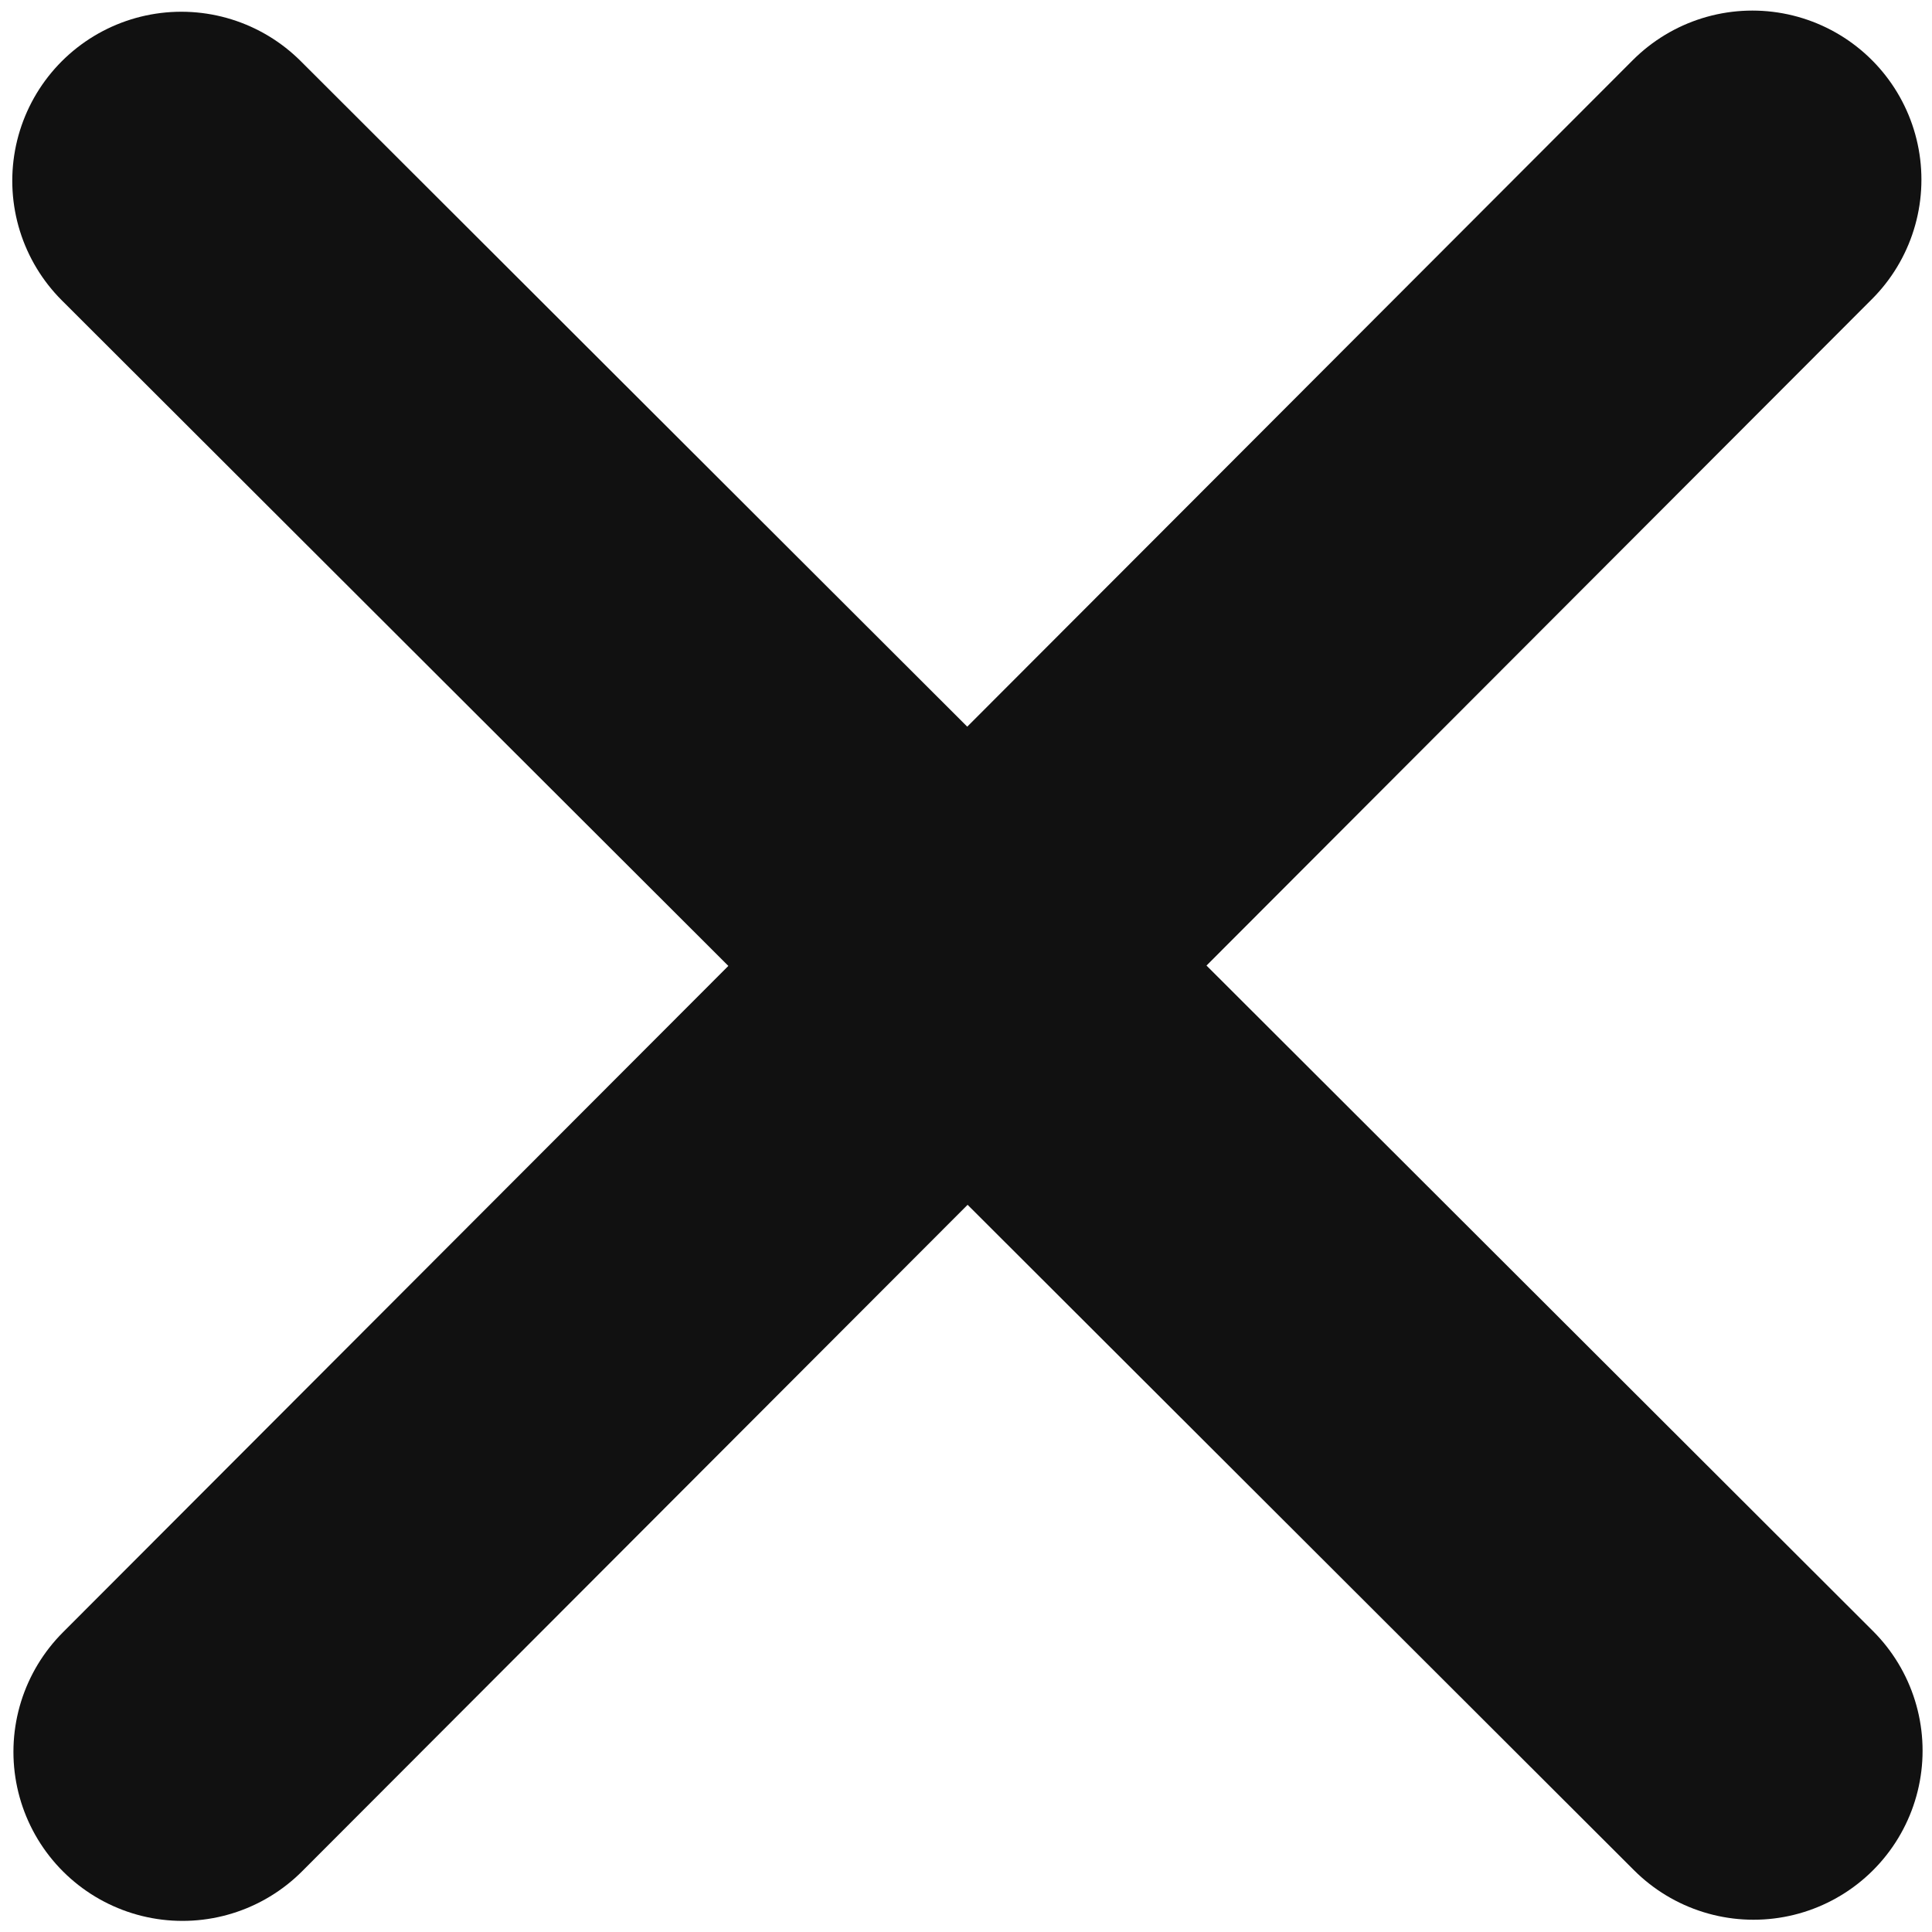
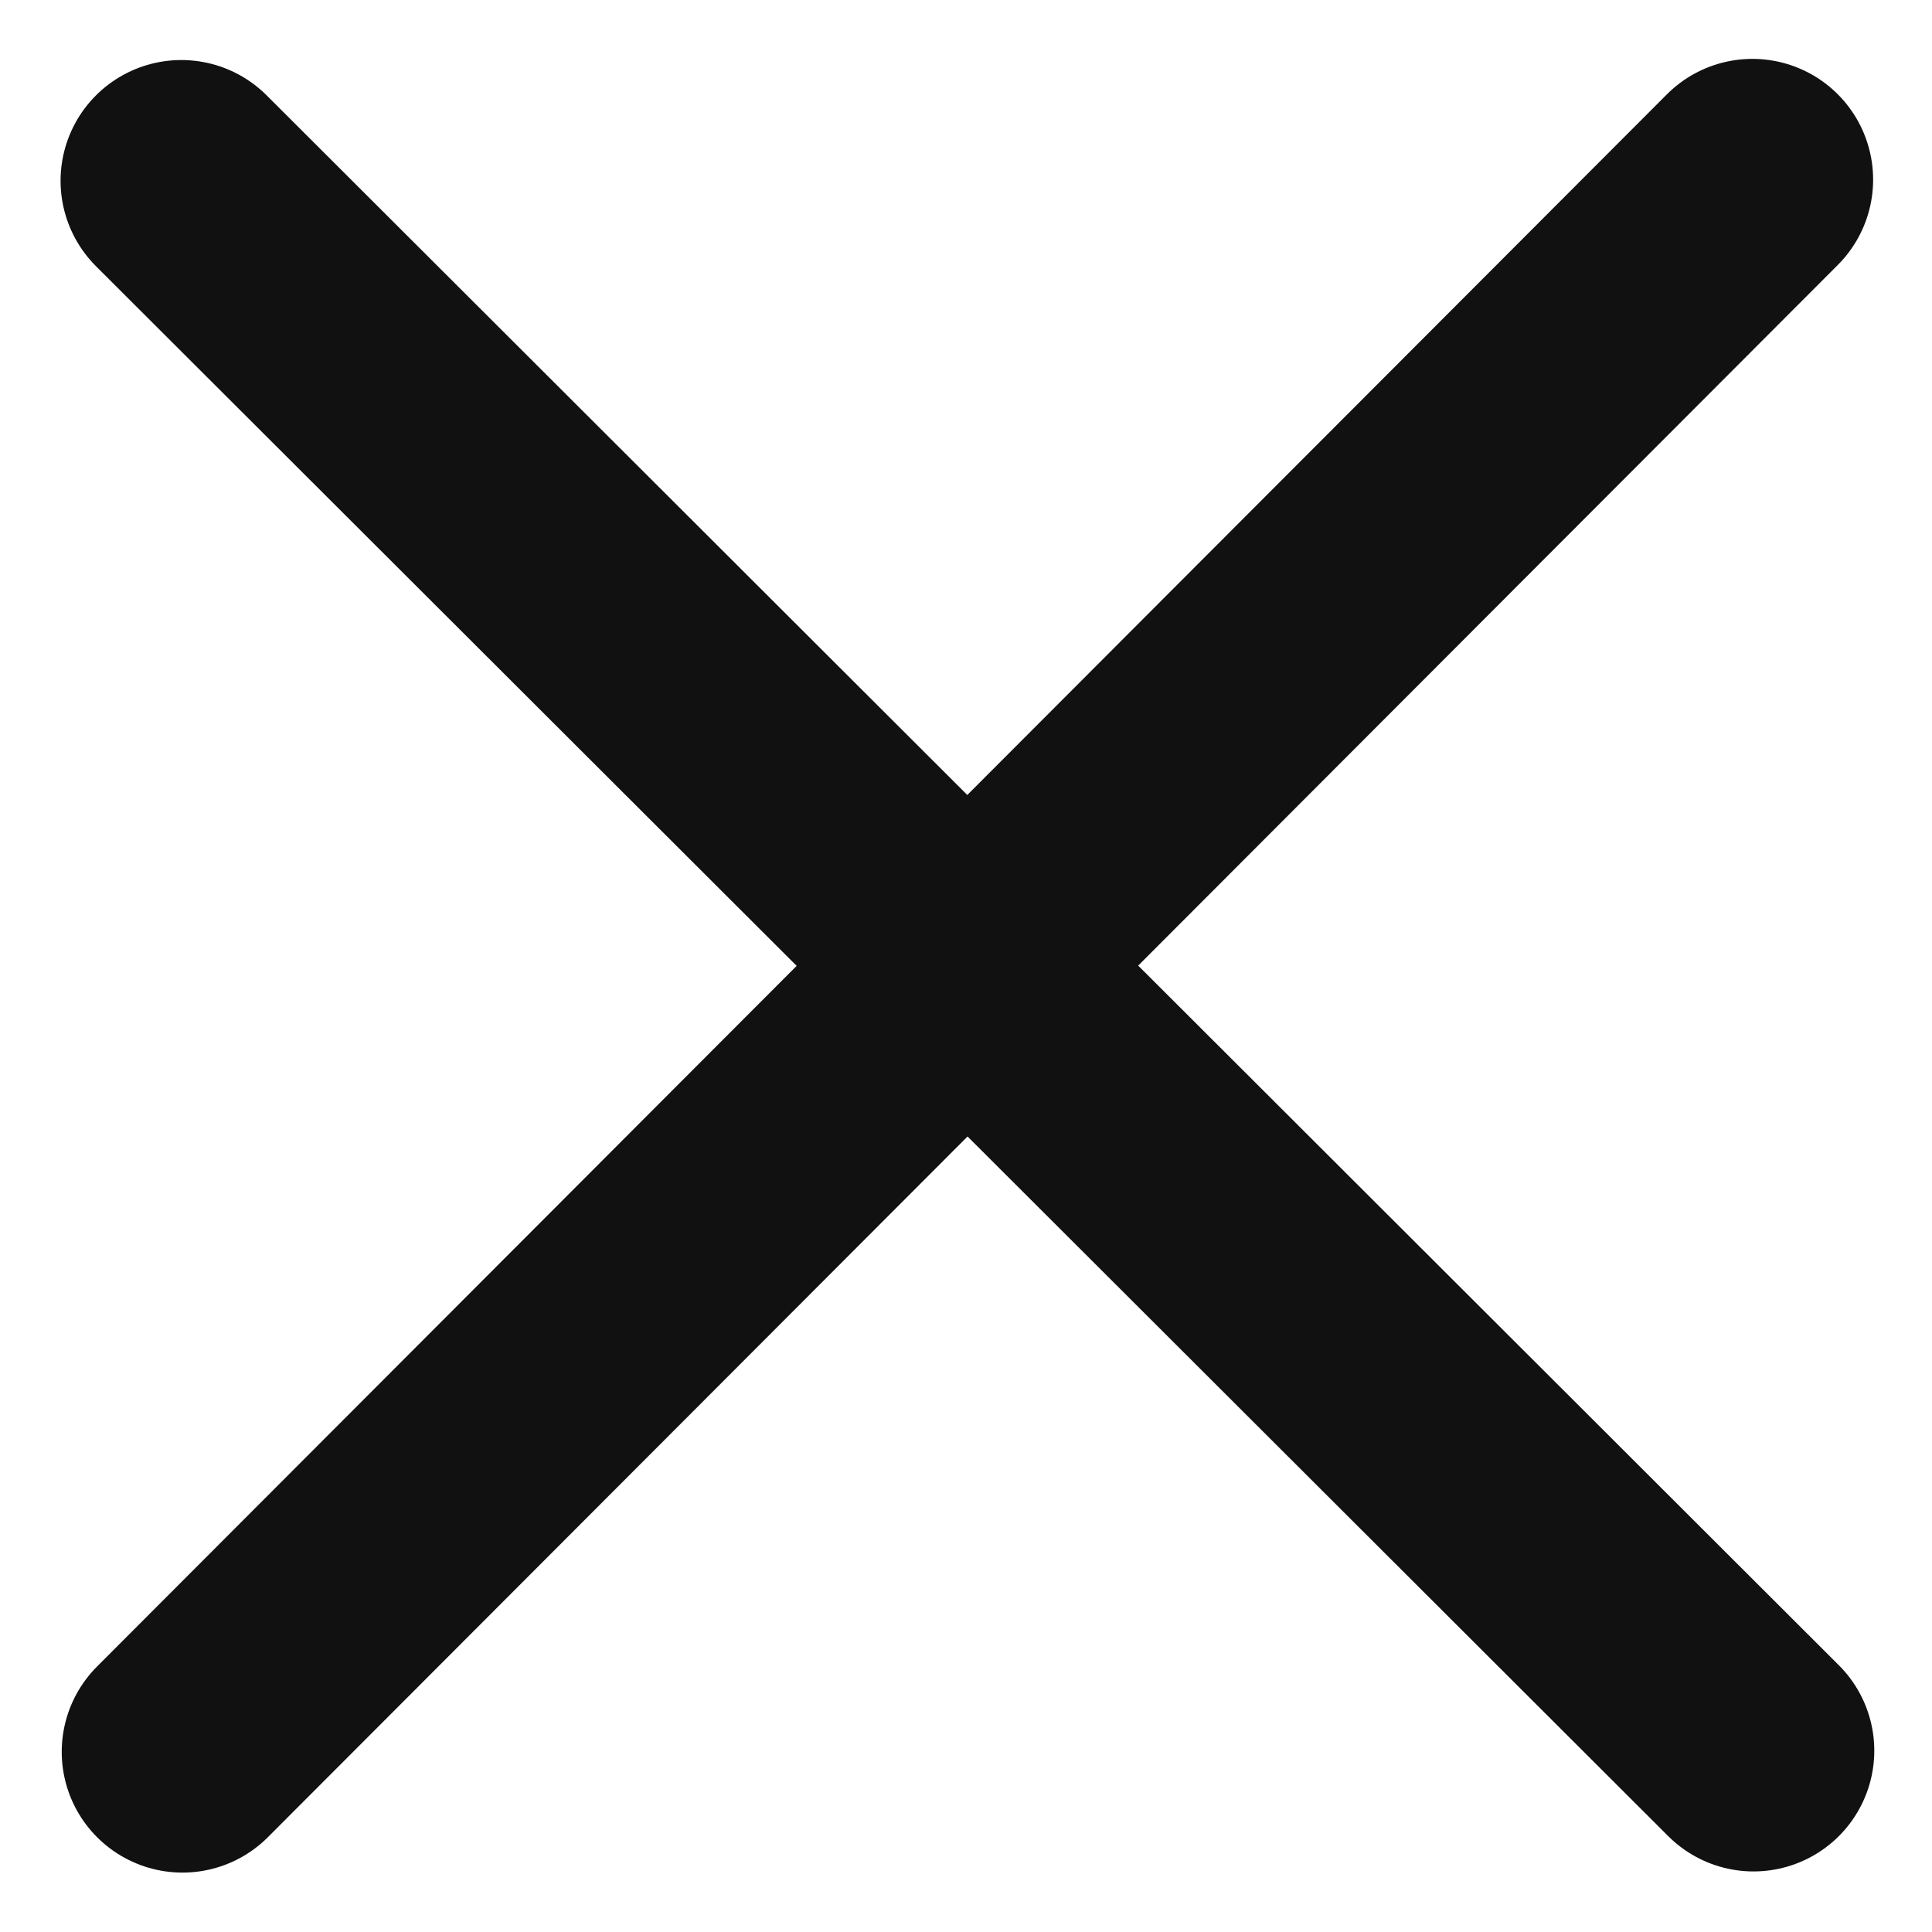
<svg xmlns="http://www.w3.org/2000/svg" width="40" height="40" viewBox="0 0 40 40" fill="none">
-   <path d="M3.778 36.27L36.281 3.719" stroke="#111" stroke-width="7" stroke-linecap="round" />
-   <path d="M3.754 3.743L36.305 36.246" stroke="#111" stroke-width="7" stroke-linecap="round" />
+   <path d="M3.778 36.27L36.281 3.719" stroke="#111" stroke-width="5" stroke-linecap="round" />
+   <path d="M3.754 3.743L36.305 36.246" stroke="#111" stroke-width="5" stroke-linecap="round" />
</svg>
